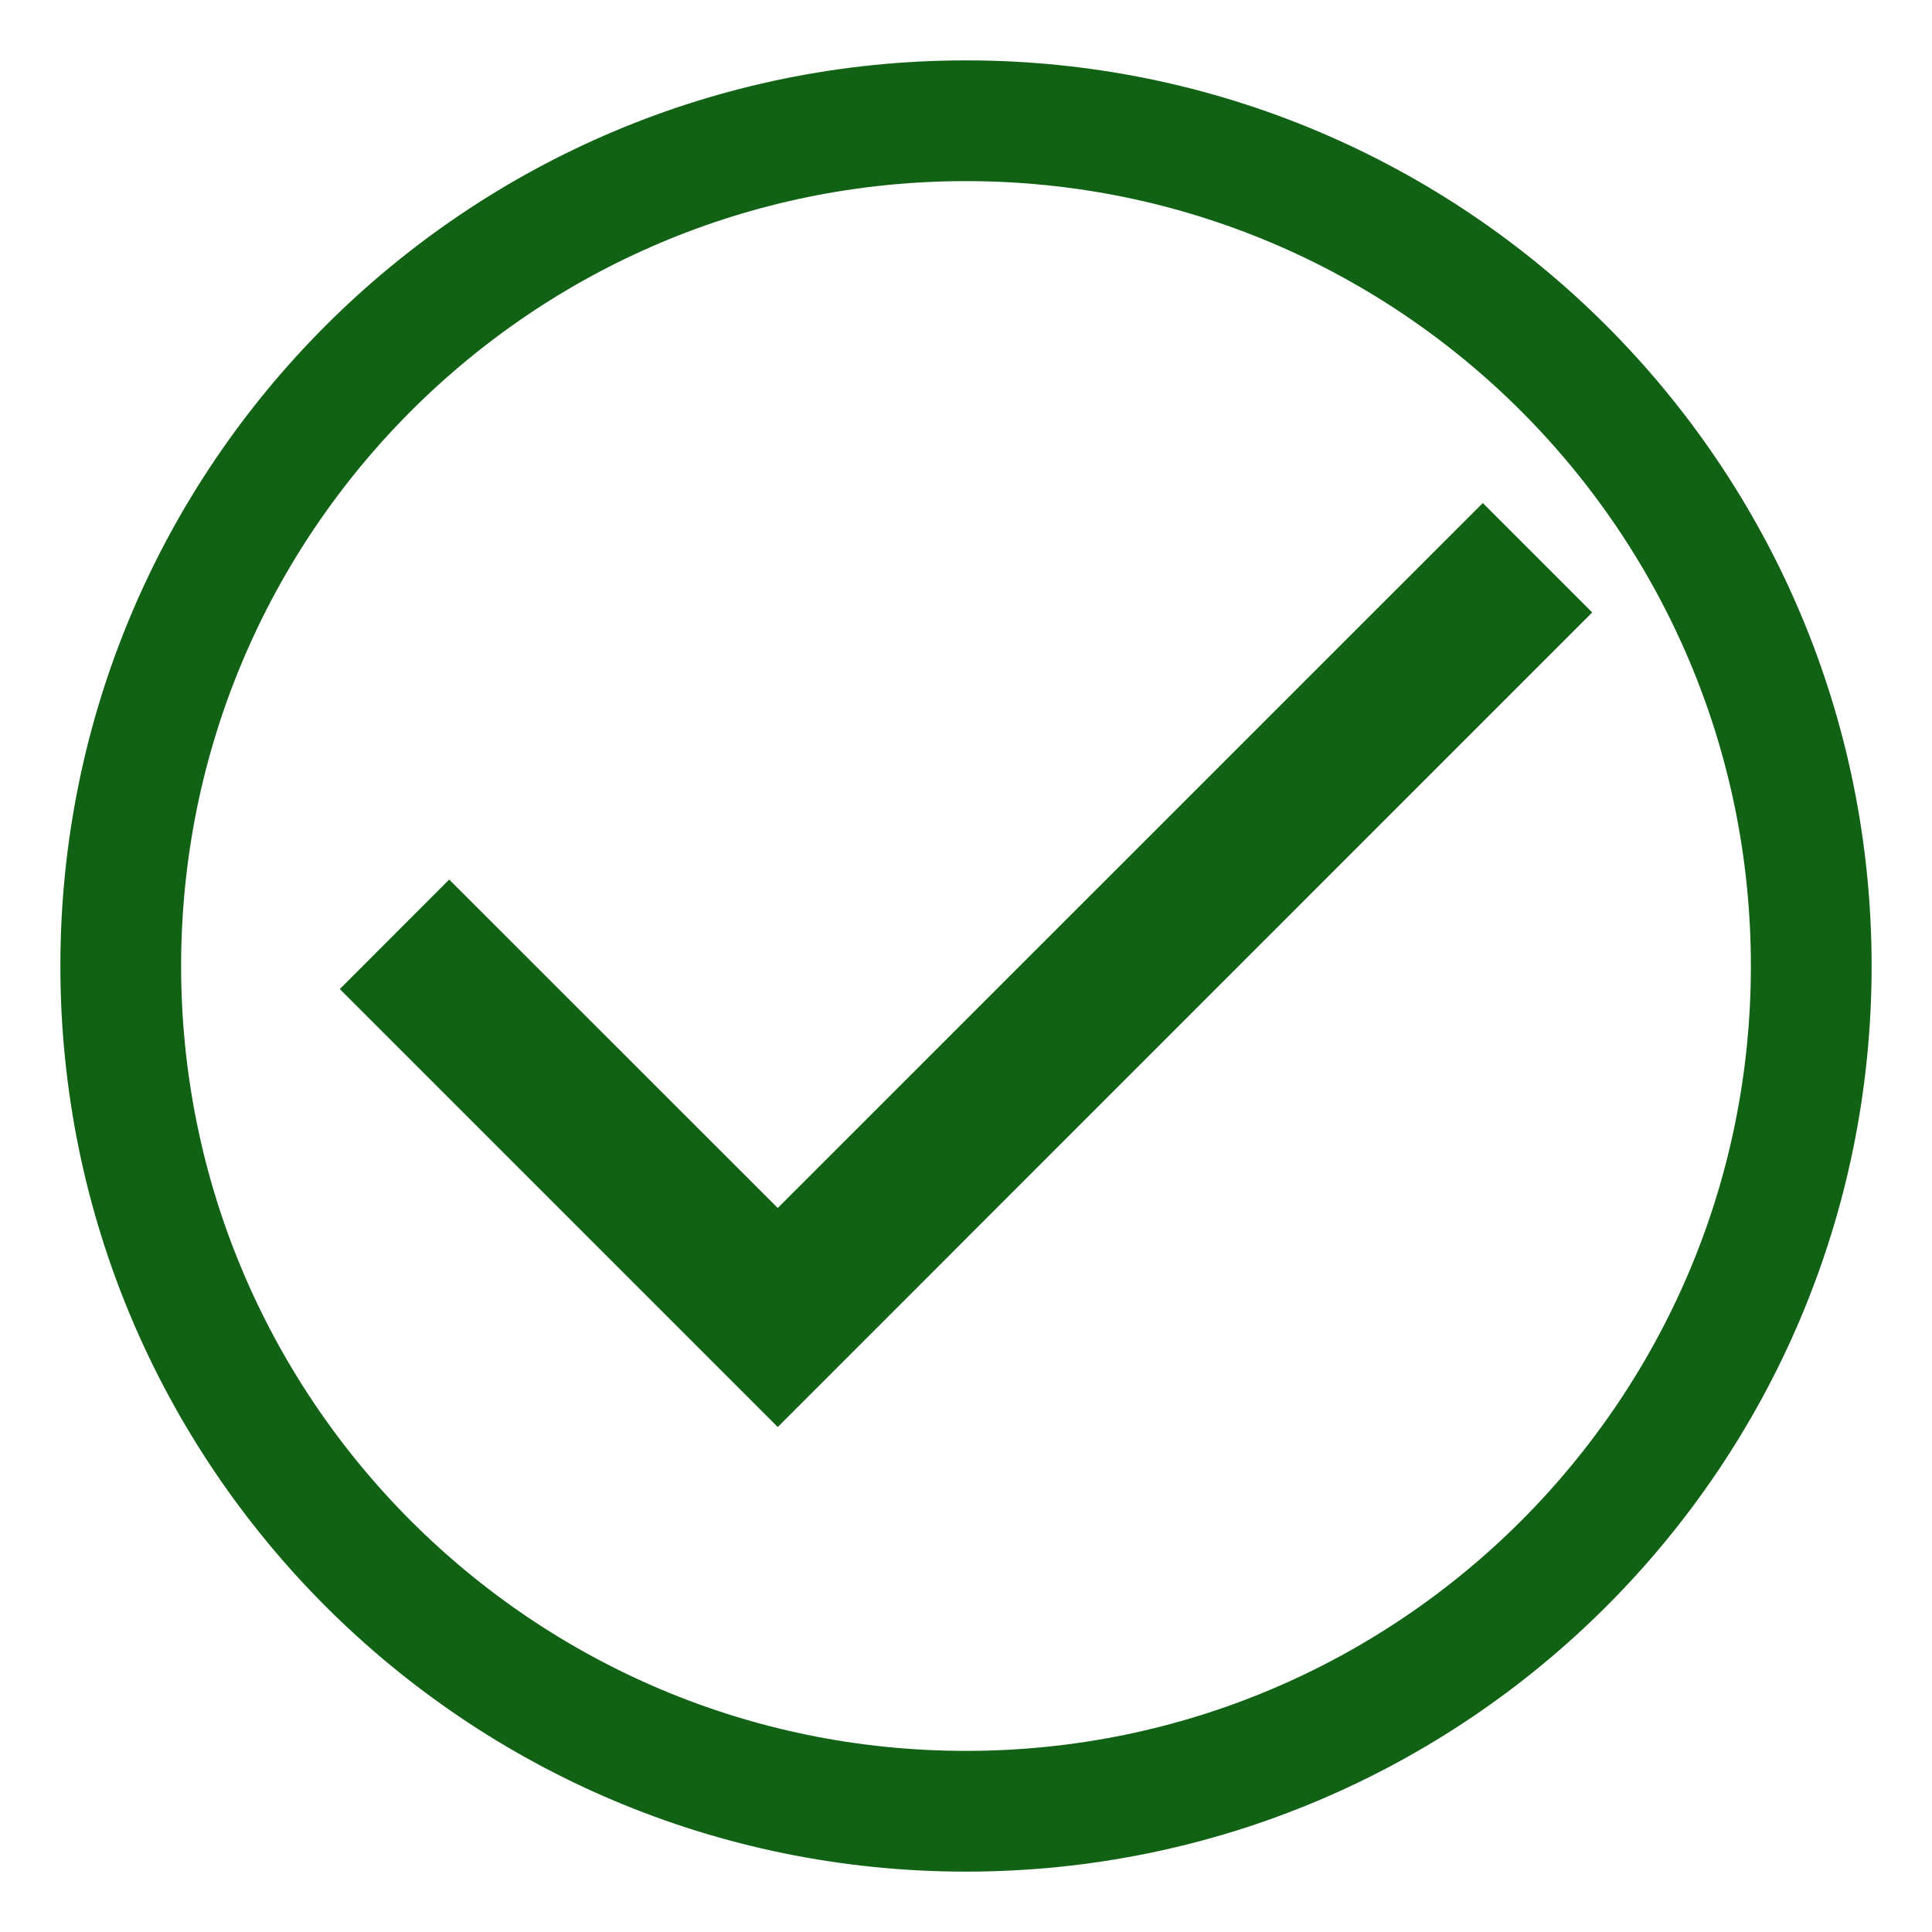
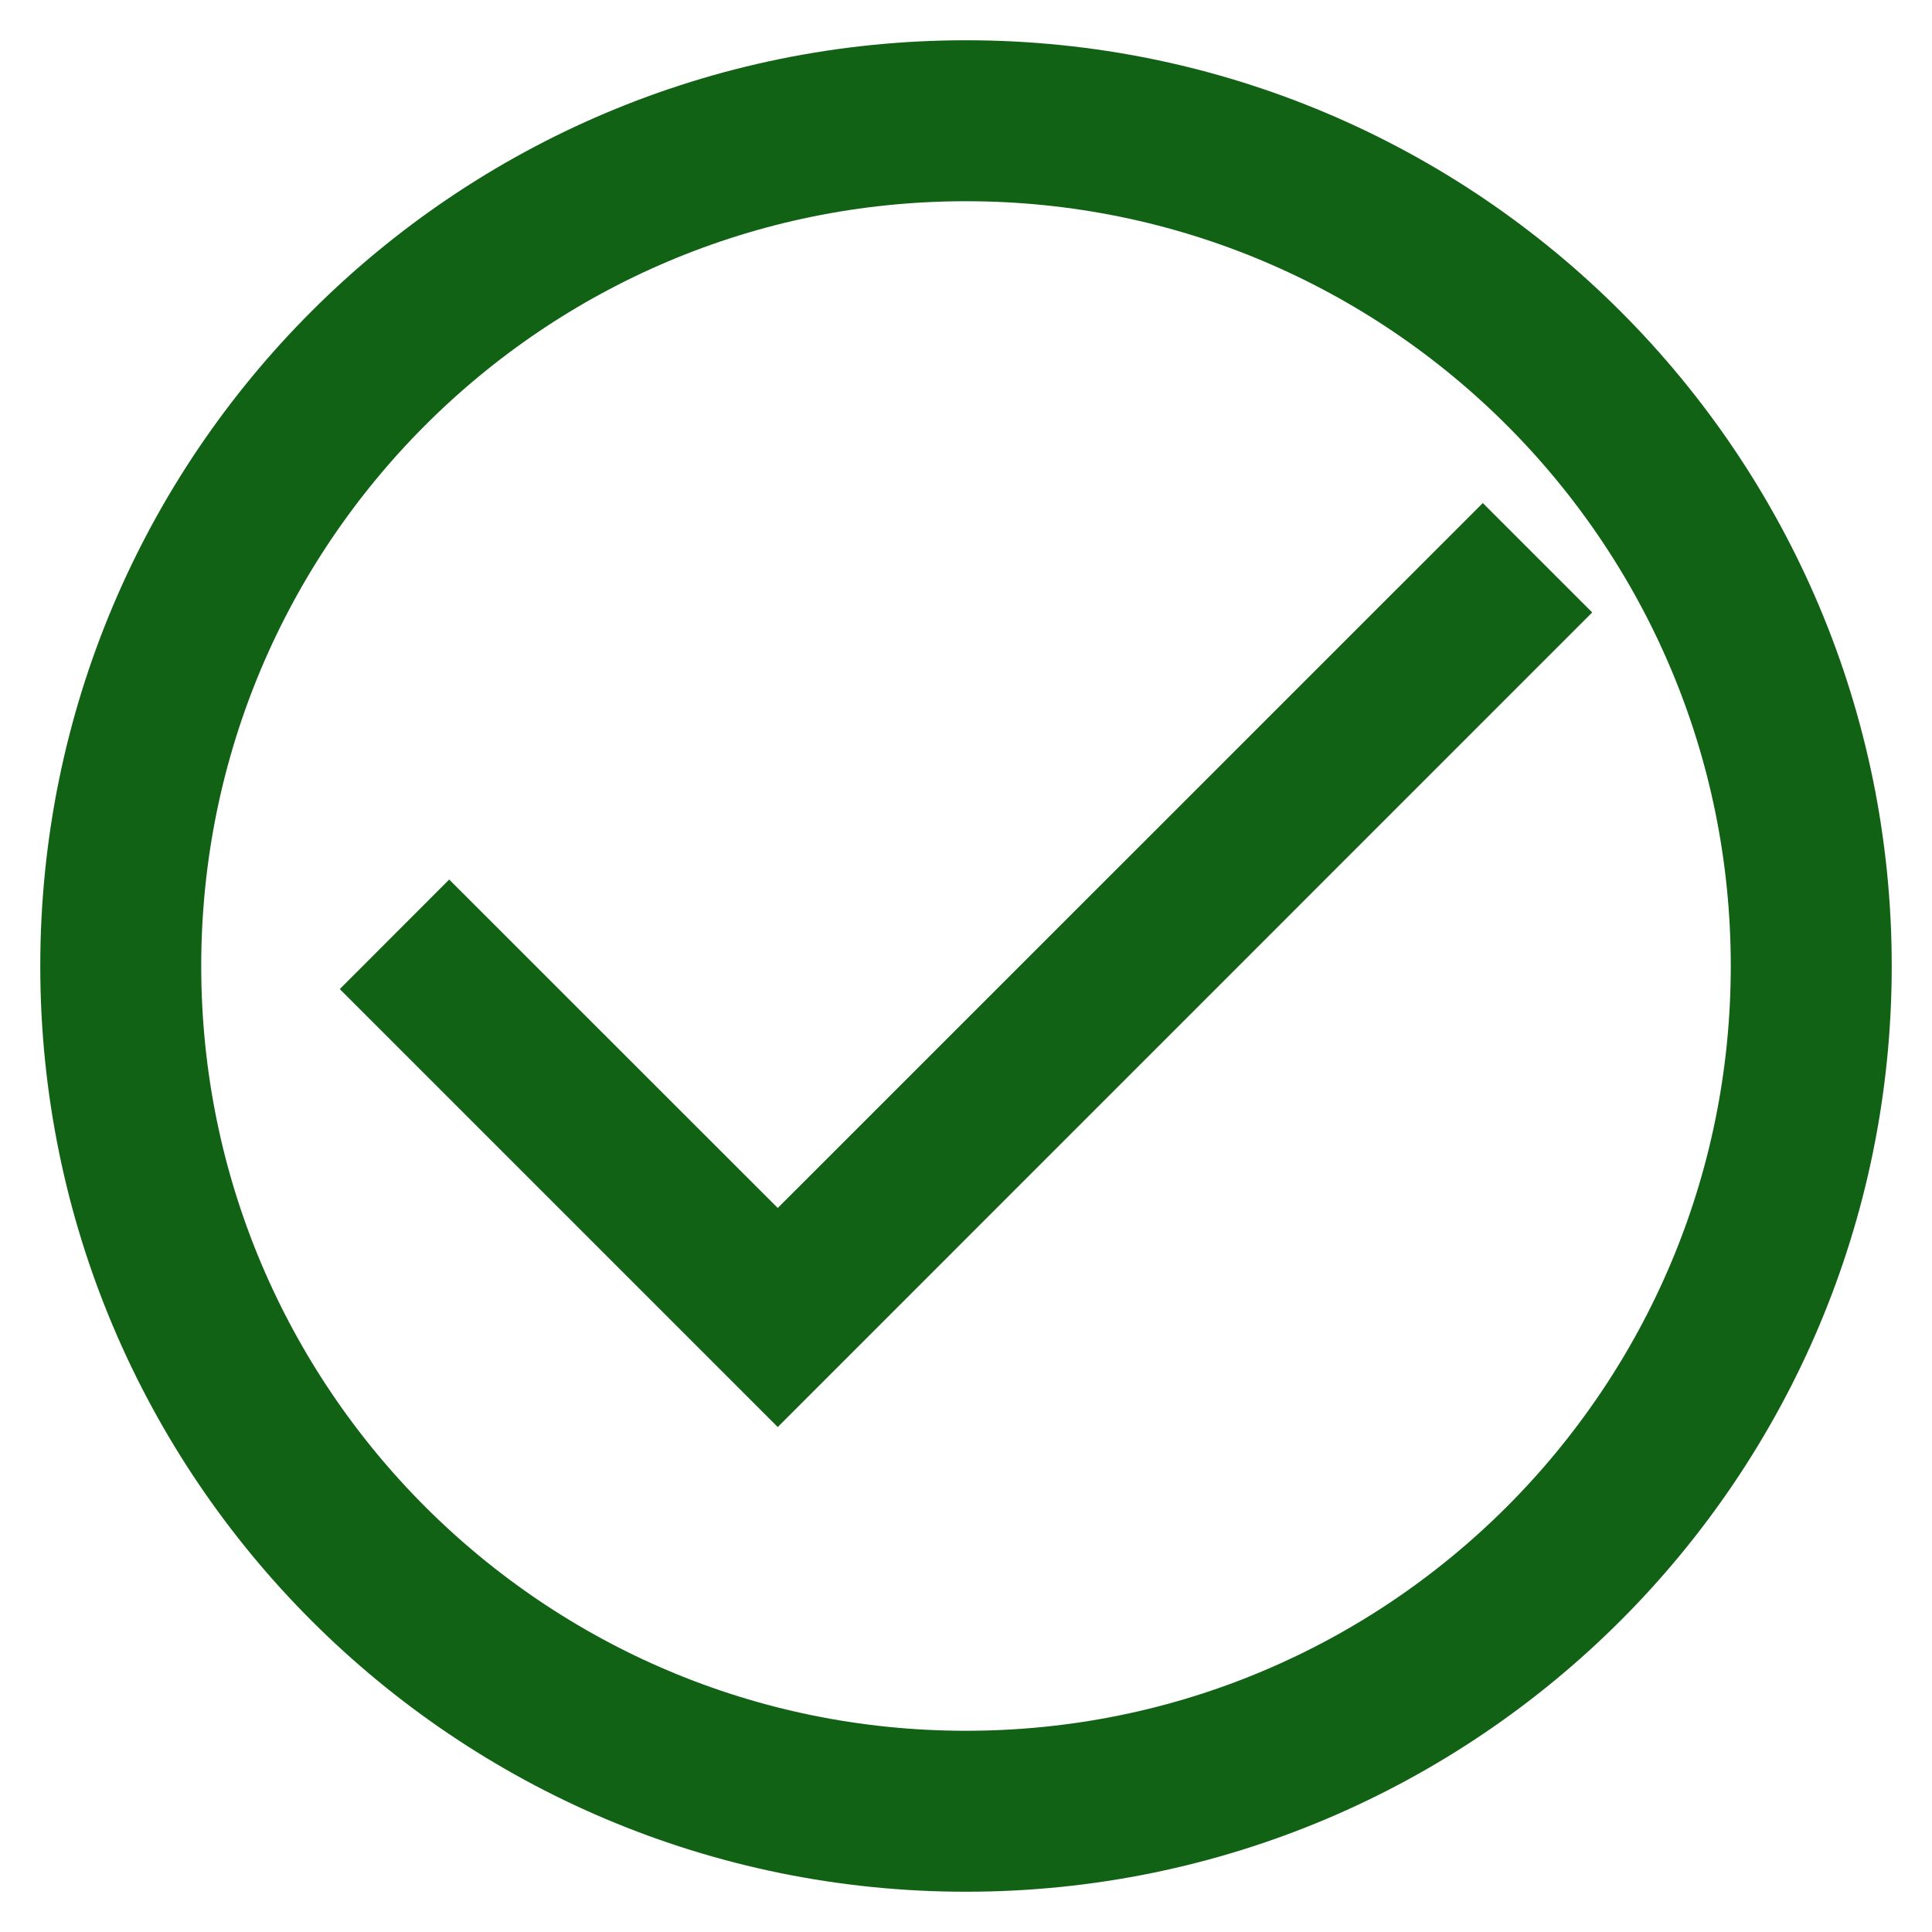
<svg xmlns="http://www.w3.org/2000/svg" width="16" height="16" viewBox="0 0 16 16" fill="none" version="1.2">
-   <rect width="14" height="14" x="1" y="1" rx="7" stroke="#126216" />
+   <rect width="14" height="14" x="1" y="1" rx="7" stroke="#126216" stroke-width="1.333" />
  <path d="M 6.441,11.818 2.814,8.191 3.72,7.284 6.441,10.004 12.28,4.166 13.186,5.072 Z" fill="#126216" />
</svg>
